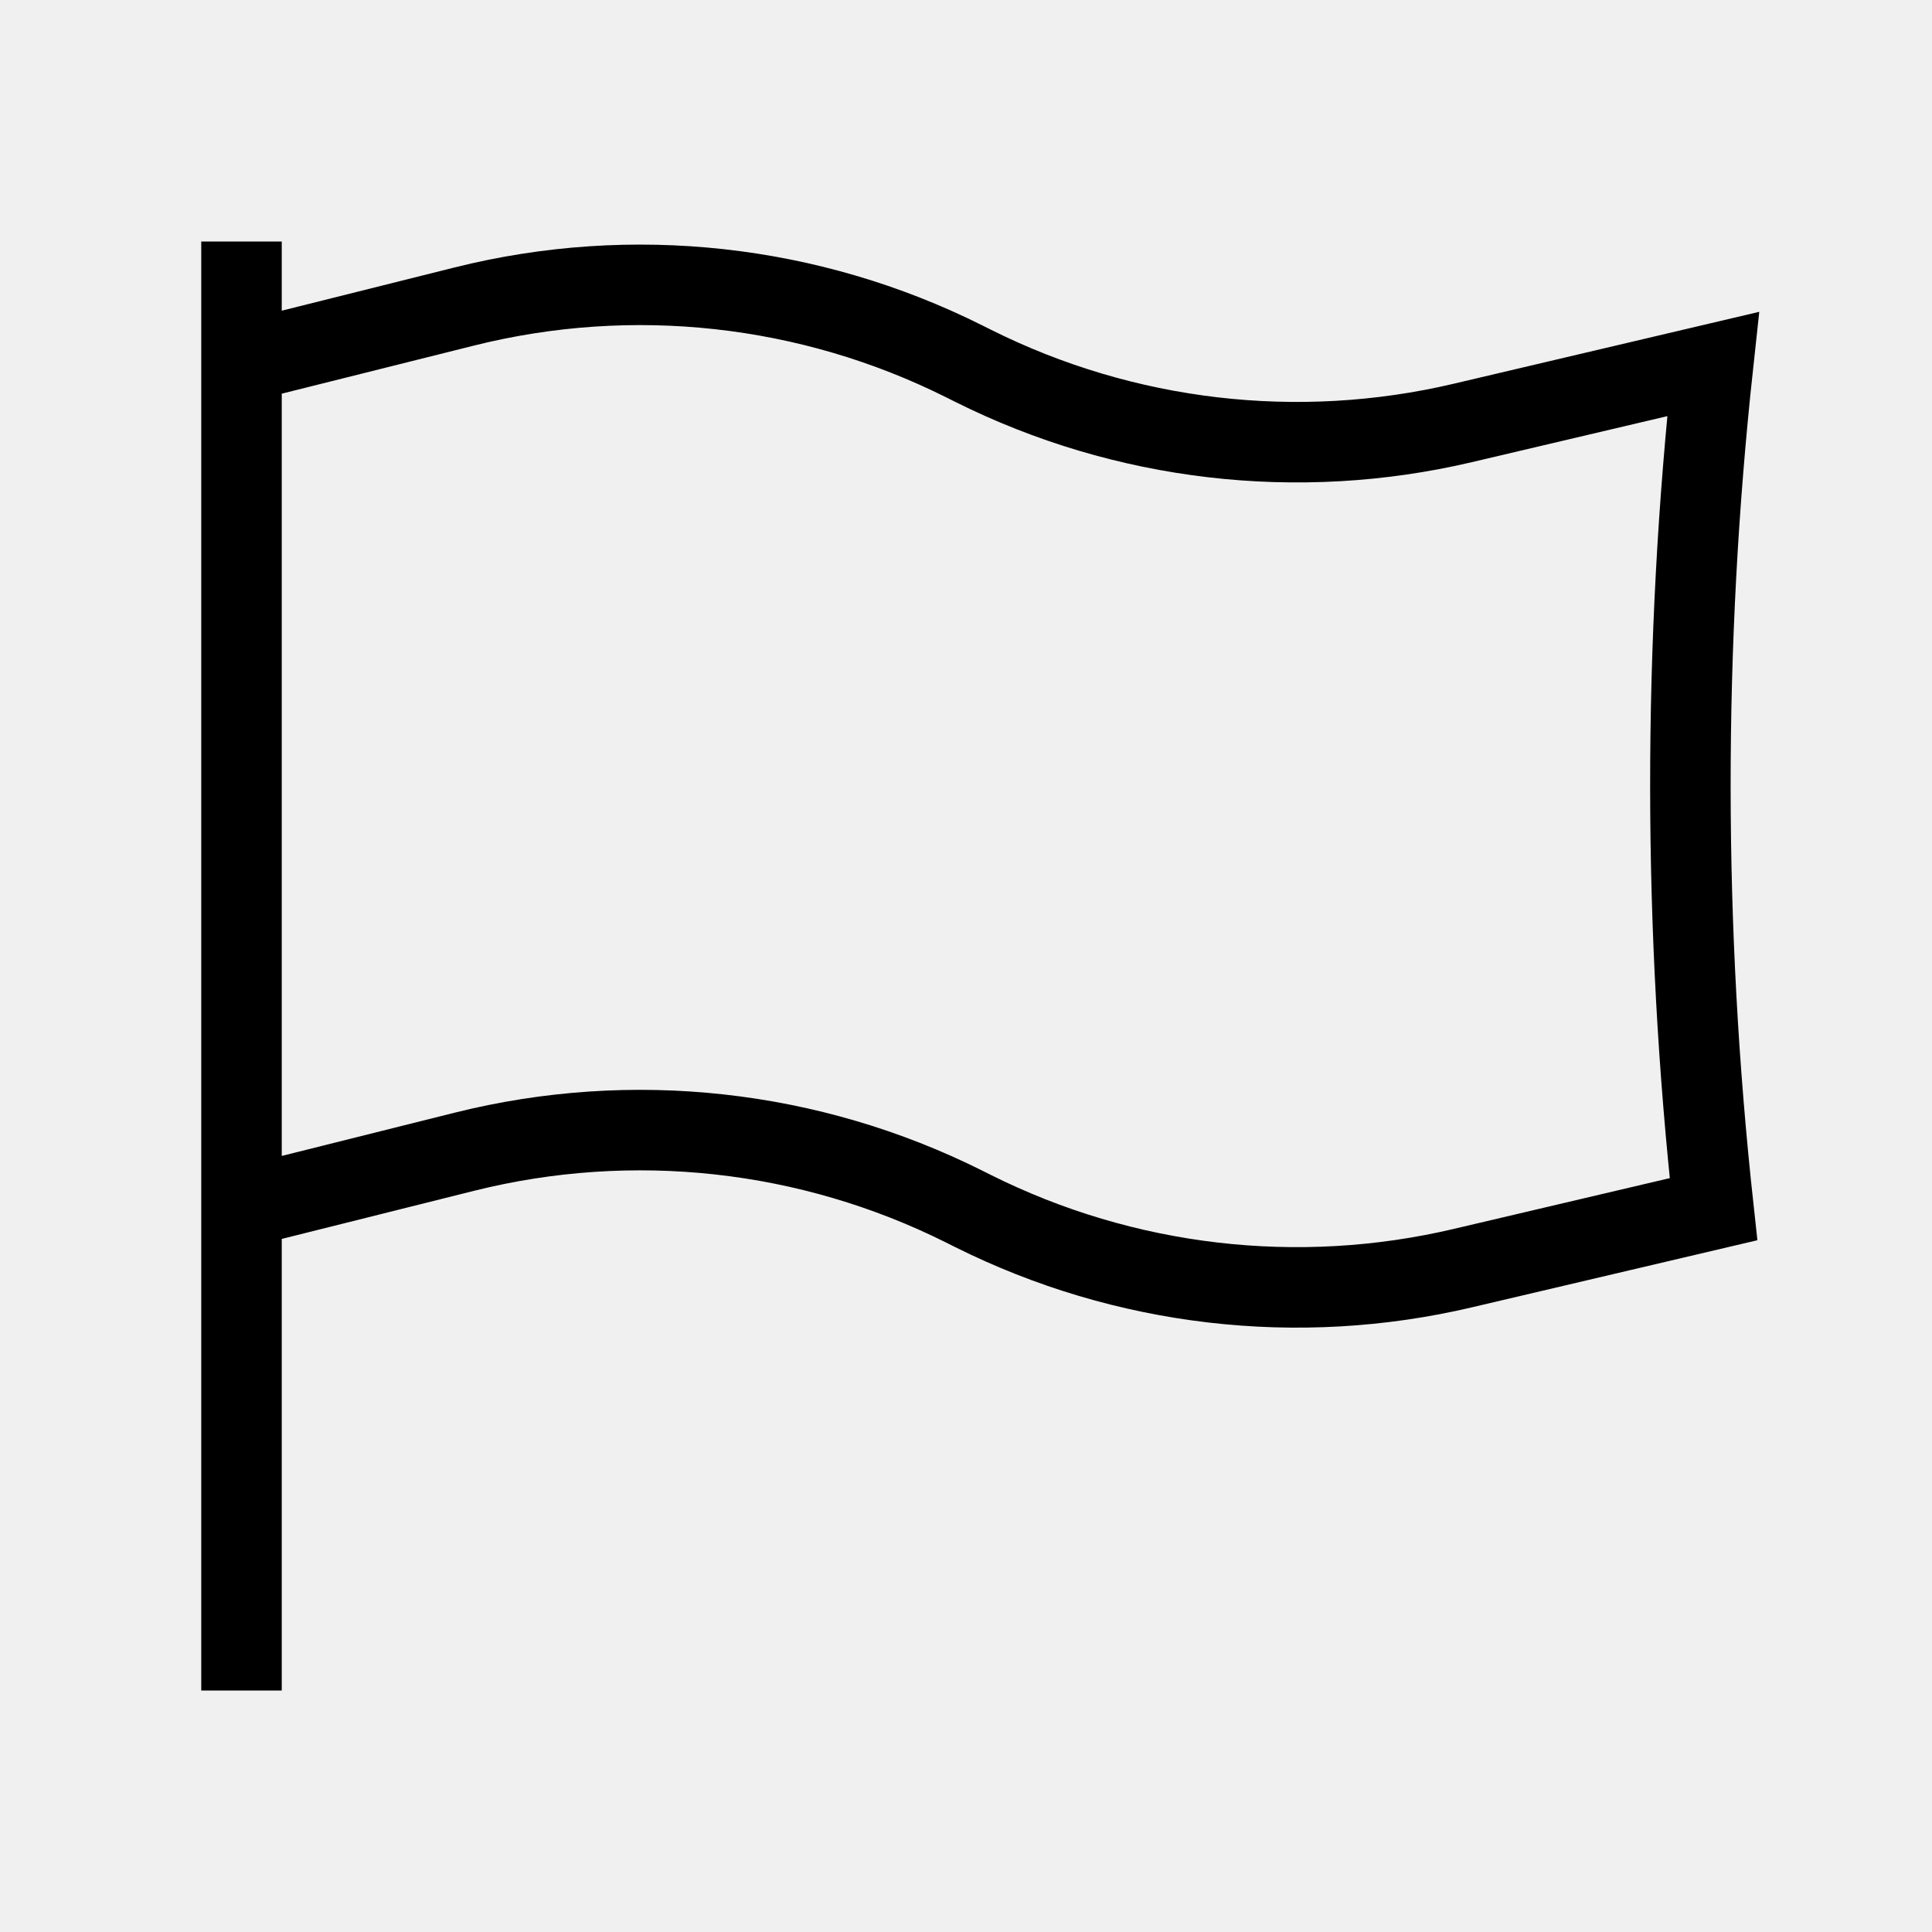
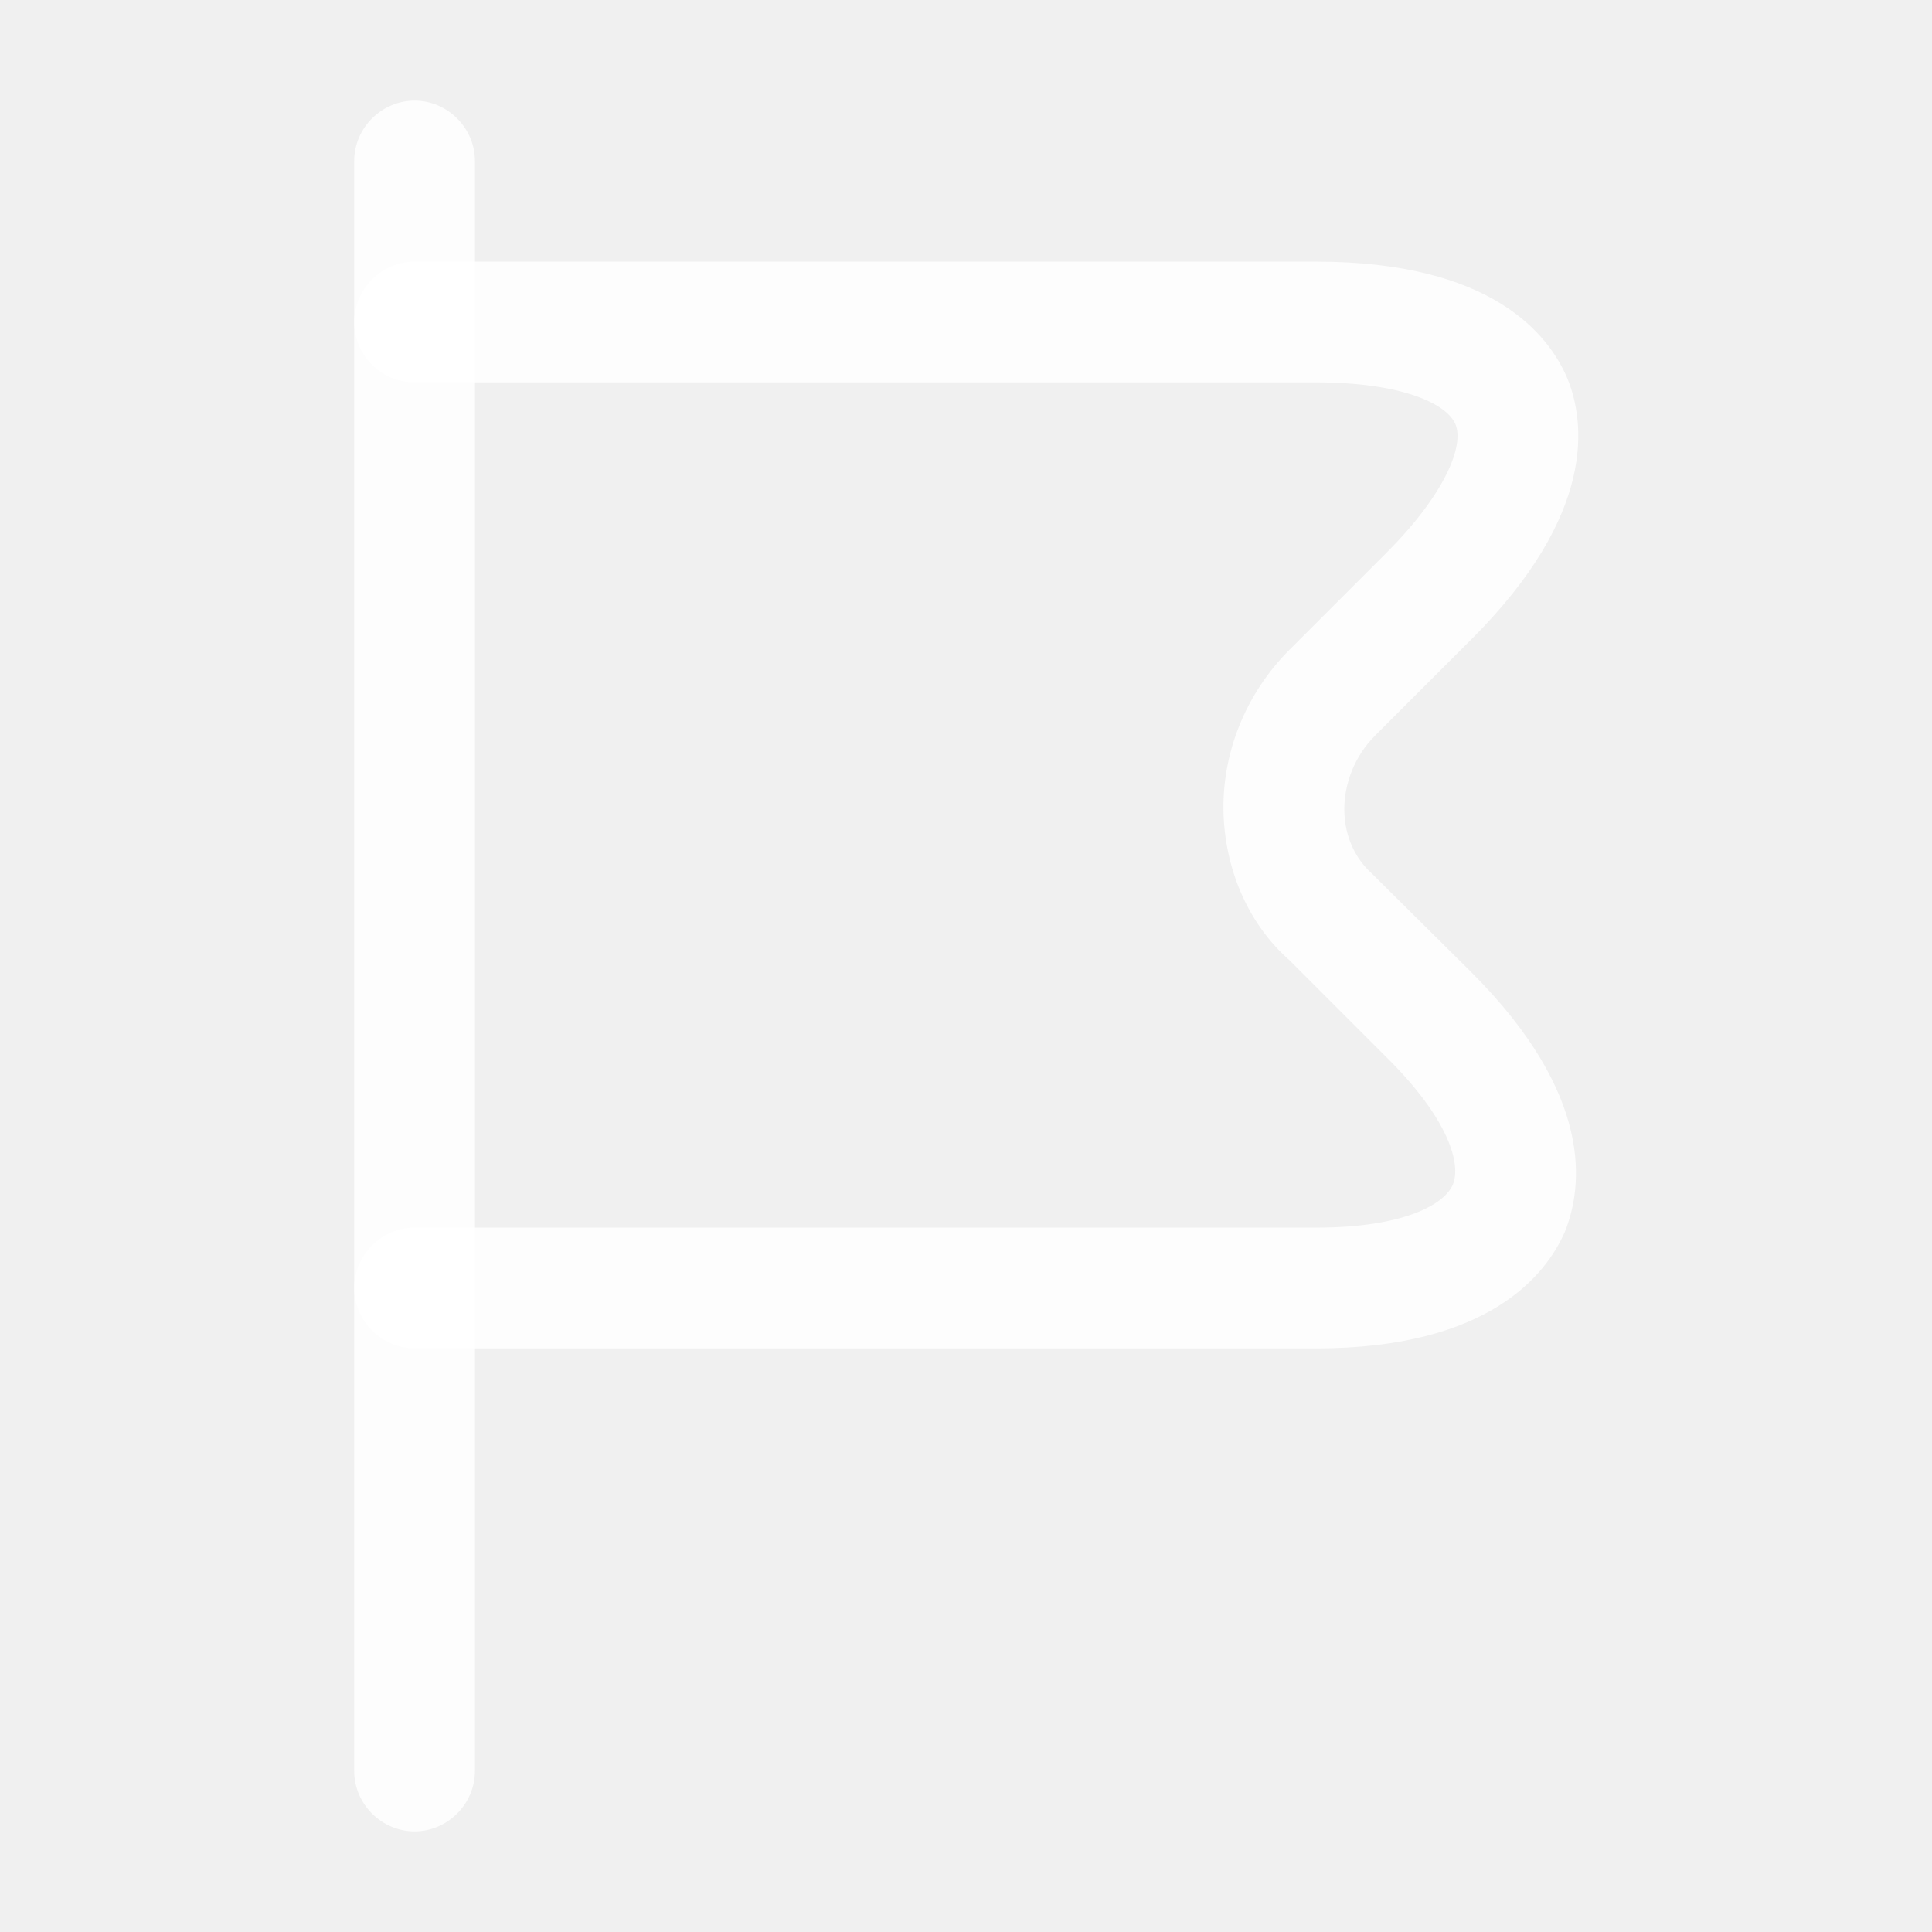
- <svg xmlns="http://www.w3.org/2000/svg" fill="none" viewBox="0 0 24 24" strokeWidth="1.5" stroke="currentColor">
-   <path strokeLinecap="round" strokeLinejoin="round" d="M3 3v1.5M3 21v-6m0 0 2.77-.693a9 9 0 0 1 6.208.682l.108.054a9 9 0 0 0 6.086.71l3.114-.732a48.524 48.524 0 0 1-.005-10.499l-3.11.732a9 9 0 0 1-6.085-.711l-.108-.054a9 9 0 0 0-6.208-.682L3 4.5M3 15V4.5" />
+ <svg xmlns="http://www.w3.org/2000/svg" width="24" height="24" viewBox="0 0 24 24" fill="none">
+   <path d="M5.15 22.75C4.74 22.75 4.4 22.41 4.4 22V2C4.4 1.59 4.74 1.25 5.15 1.25C5.56 1.25 5.9 1.59 5.9 2V22C5.9 22.41 5.56 22.75 5.15 22.75Z" fill="white" fill-opacity="0.87" />
+   <path d="M16.35 16.75H5.15C4.74 16.75 4.4 16.41 4.4 16C4.4 15.59 4.74 15.25 5.15 15.25H16.35C17.44 15.25 17.95 14.96 18.05 14.71C18.15 14.46 18 13.9 17.22 13.13L16.02 11.93C15.53 11.5 15.23 10.85 15.2 10.13C15.17 9.37 15.47 8.62 16.02 8.07L17.22 6.87C17.96 6.13 18.19 5.53 18.08 5.27C17.97 5.01 17.4 4.75 16.35 4.75H5.15C4.73 4.75 4.4 4.41 4.4 4C4.4 3.59 4.74 3.25 5.15 3.25H16.35C18.54 3.25 19.24 4.16 19.47 4.7C19.69 5.24 19.84 6.38 18.28 7.94L17.08 9.14C16.83 9.39 16.69 9.74 16.7 10.09C16.71 10.39 16.83 10.66 17.04 10.85L18.28 12.08C19.81 13.61 19.66 14.75 19.44 15.3C19.21 15.83 18.5 16.75 16.35 16.75Z" fill="white" fill-opacity="0.87" />
</svg>
